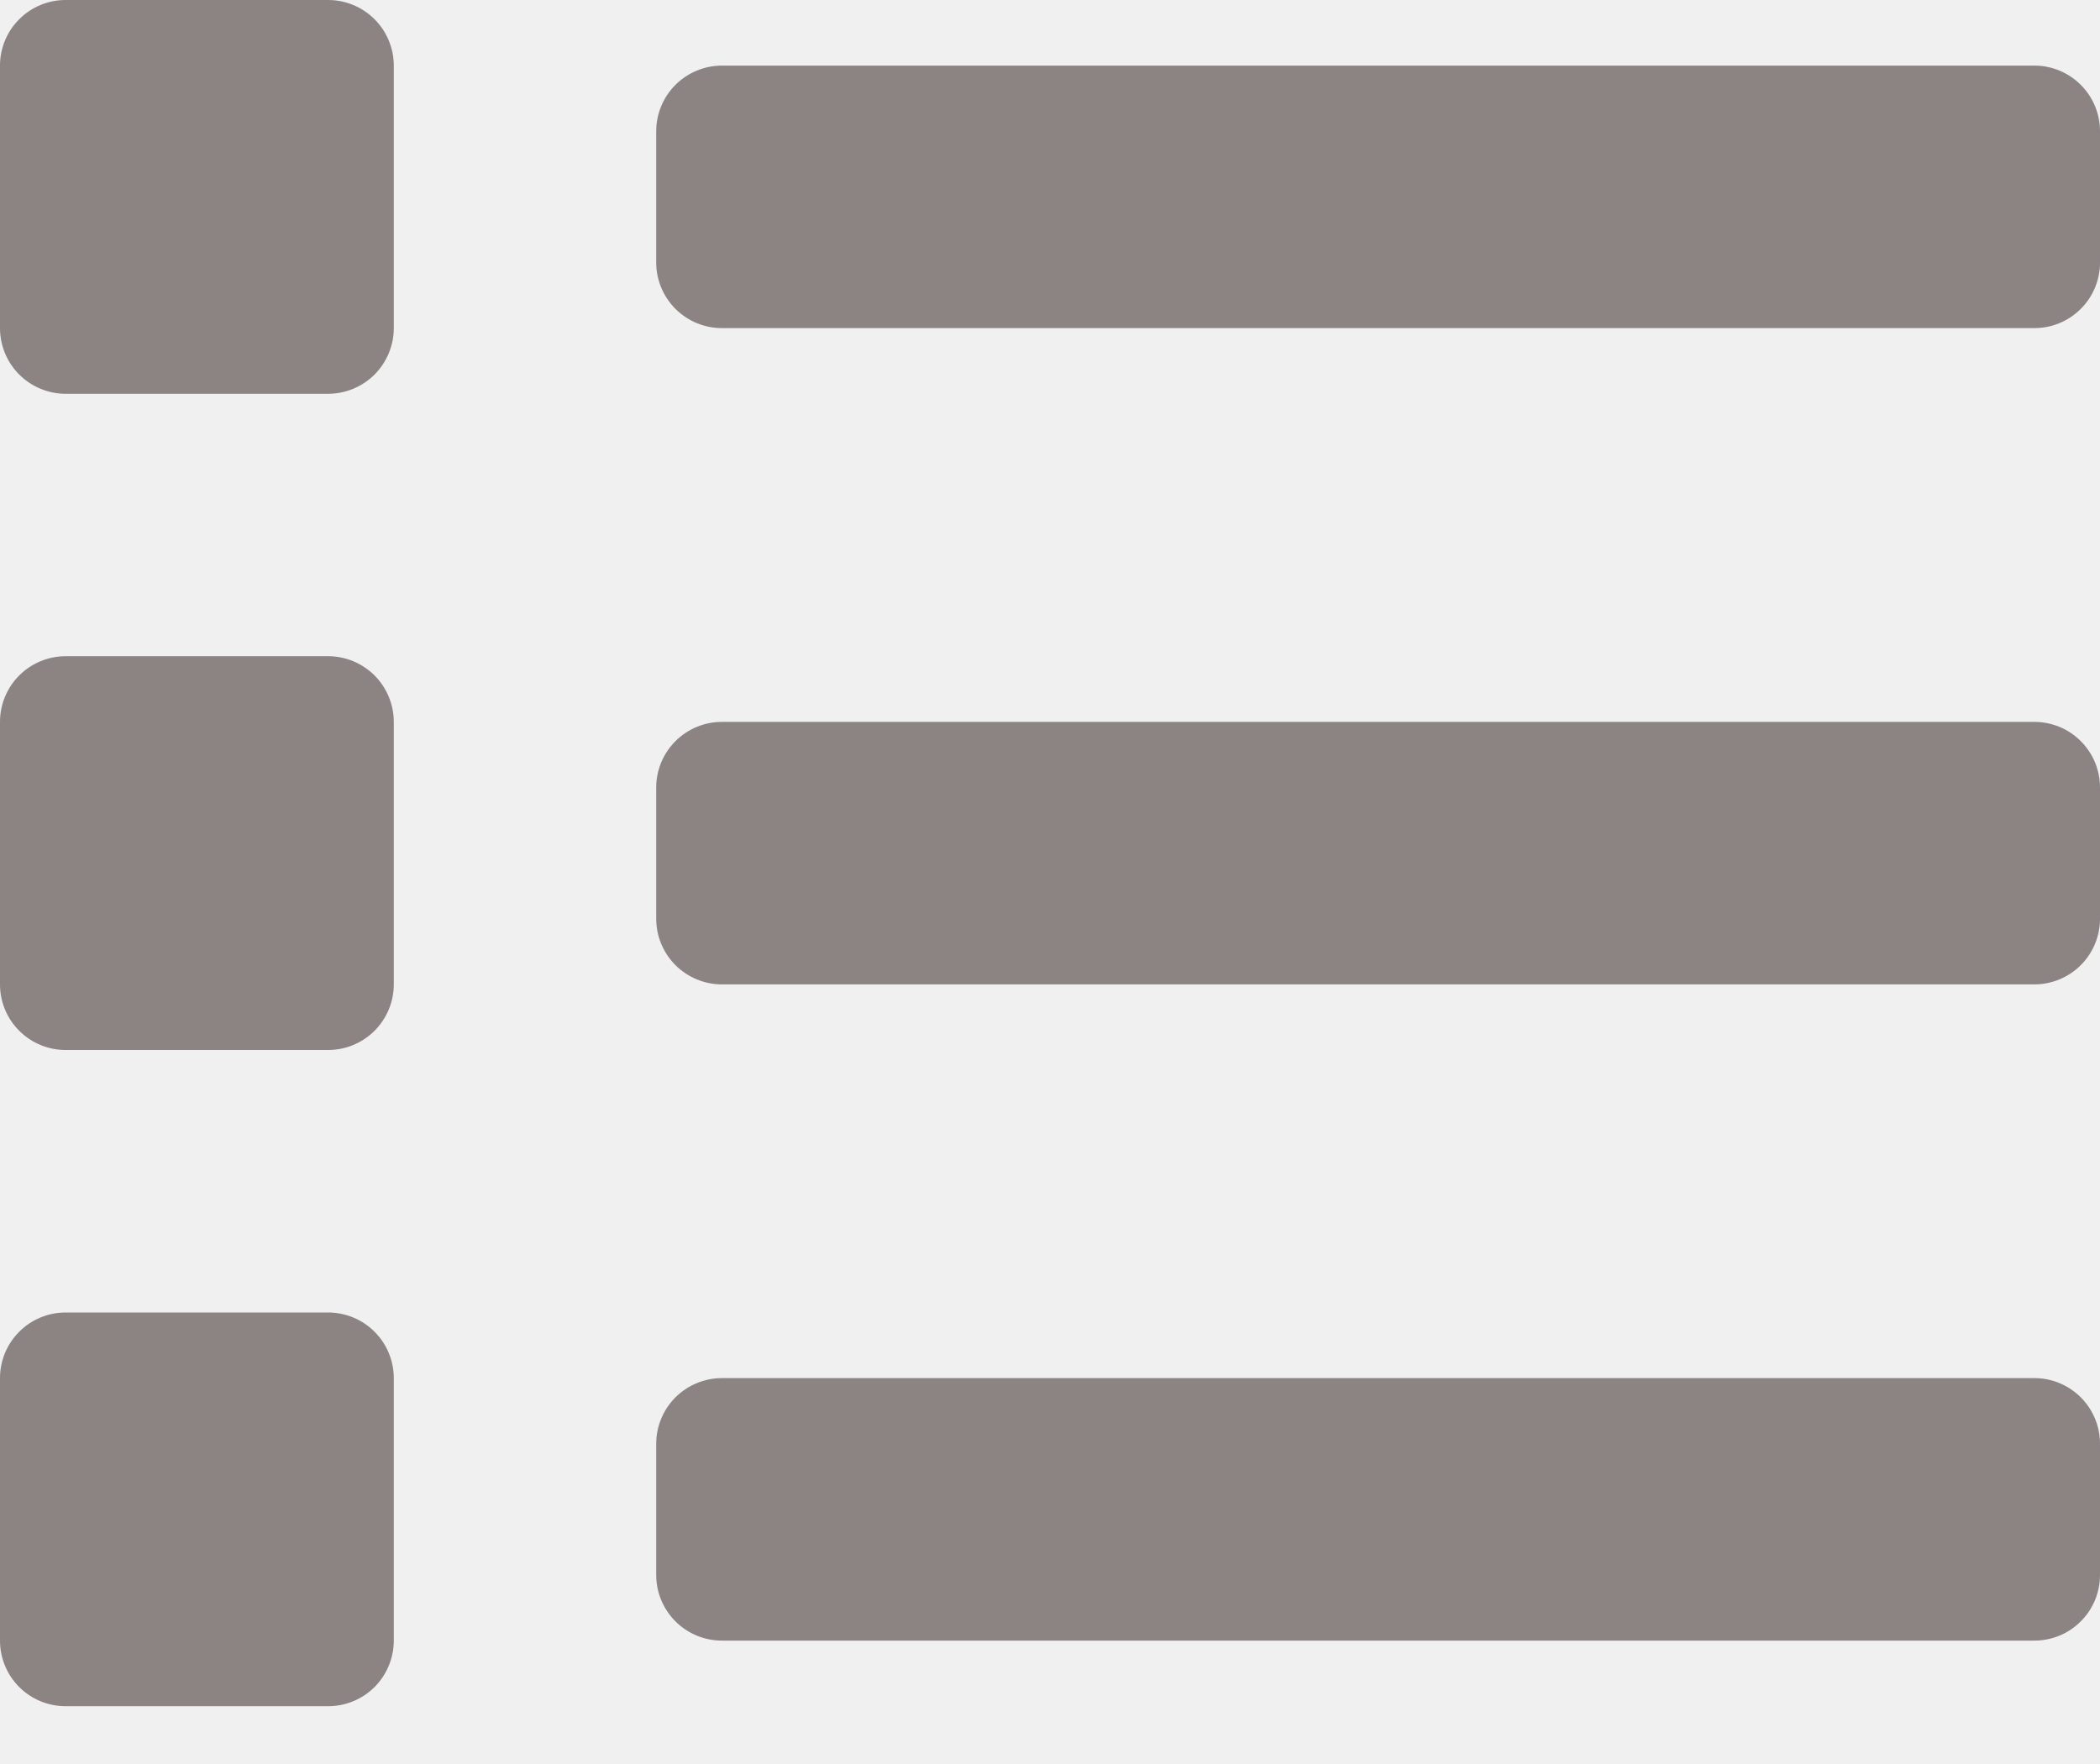
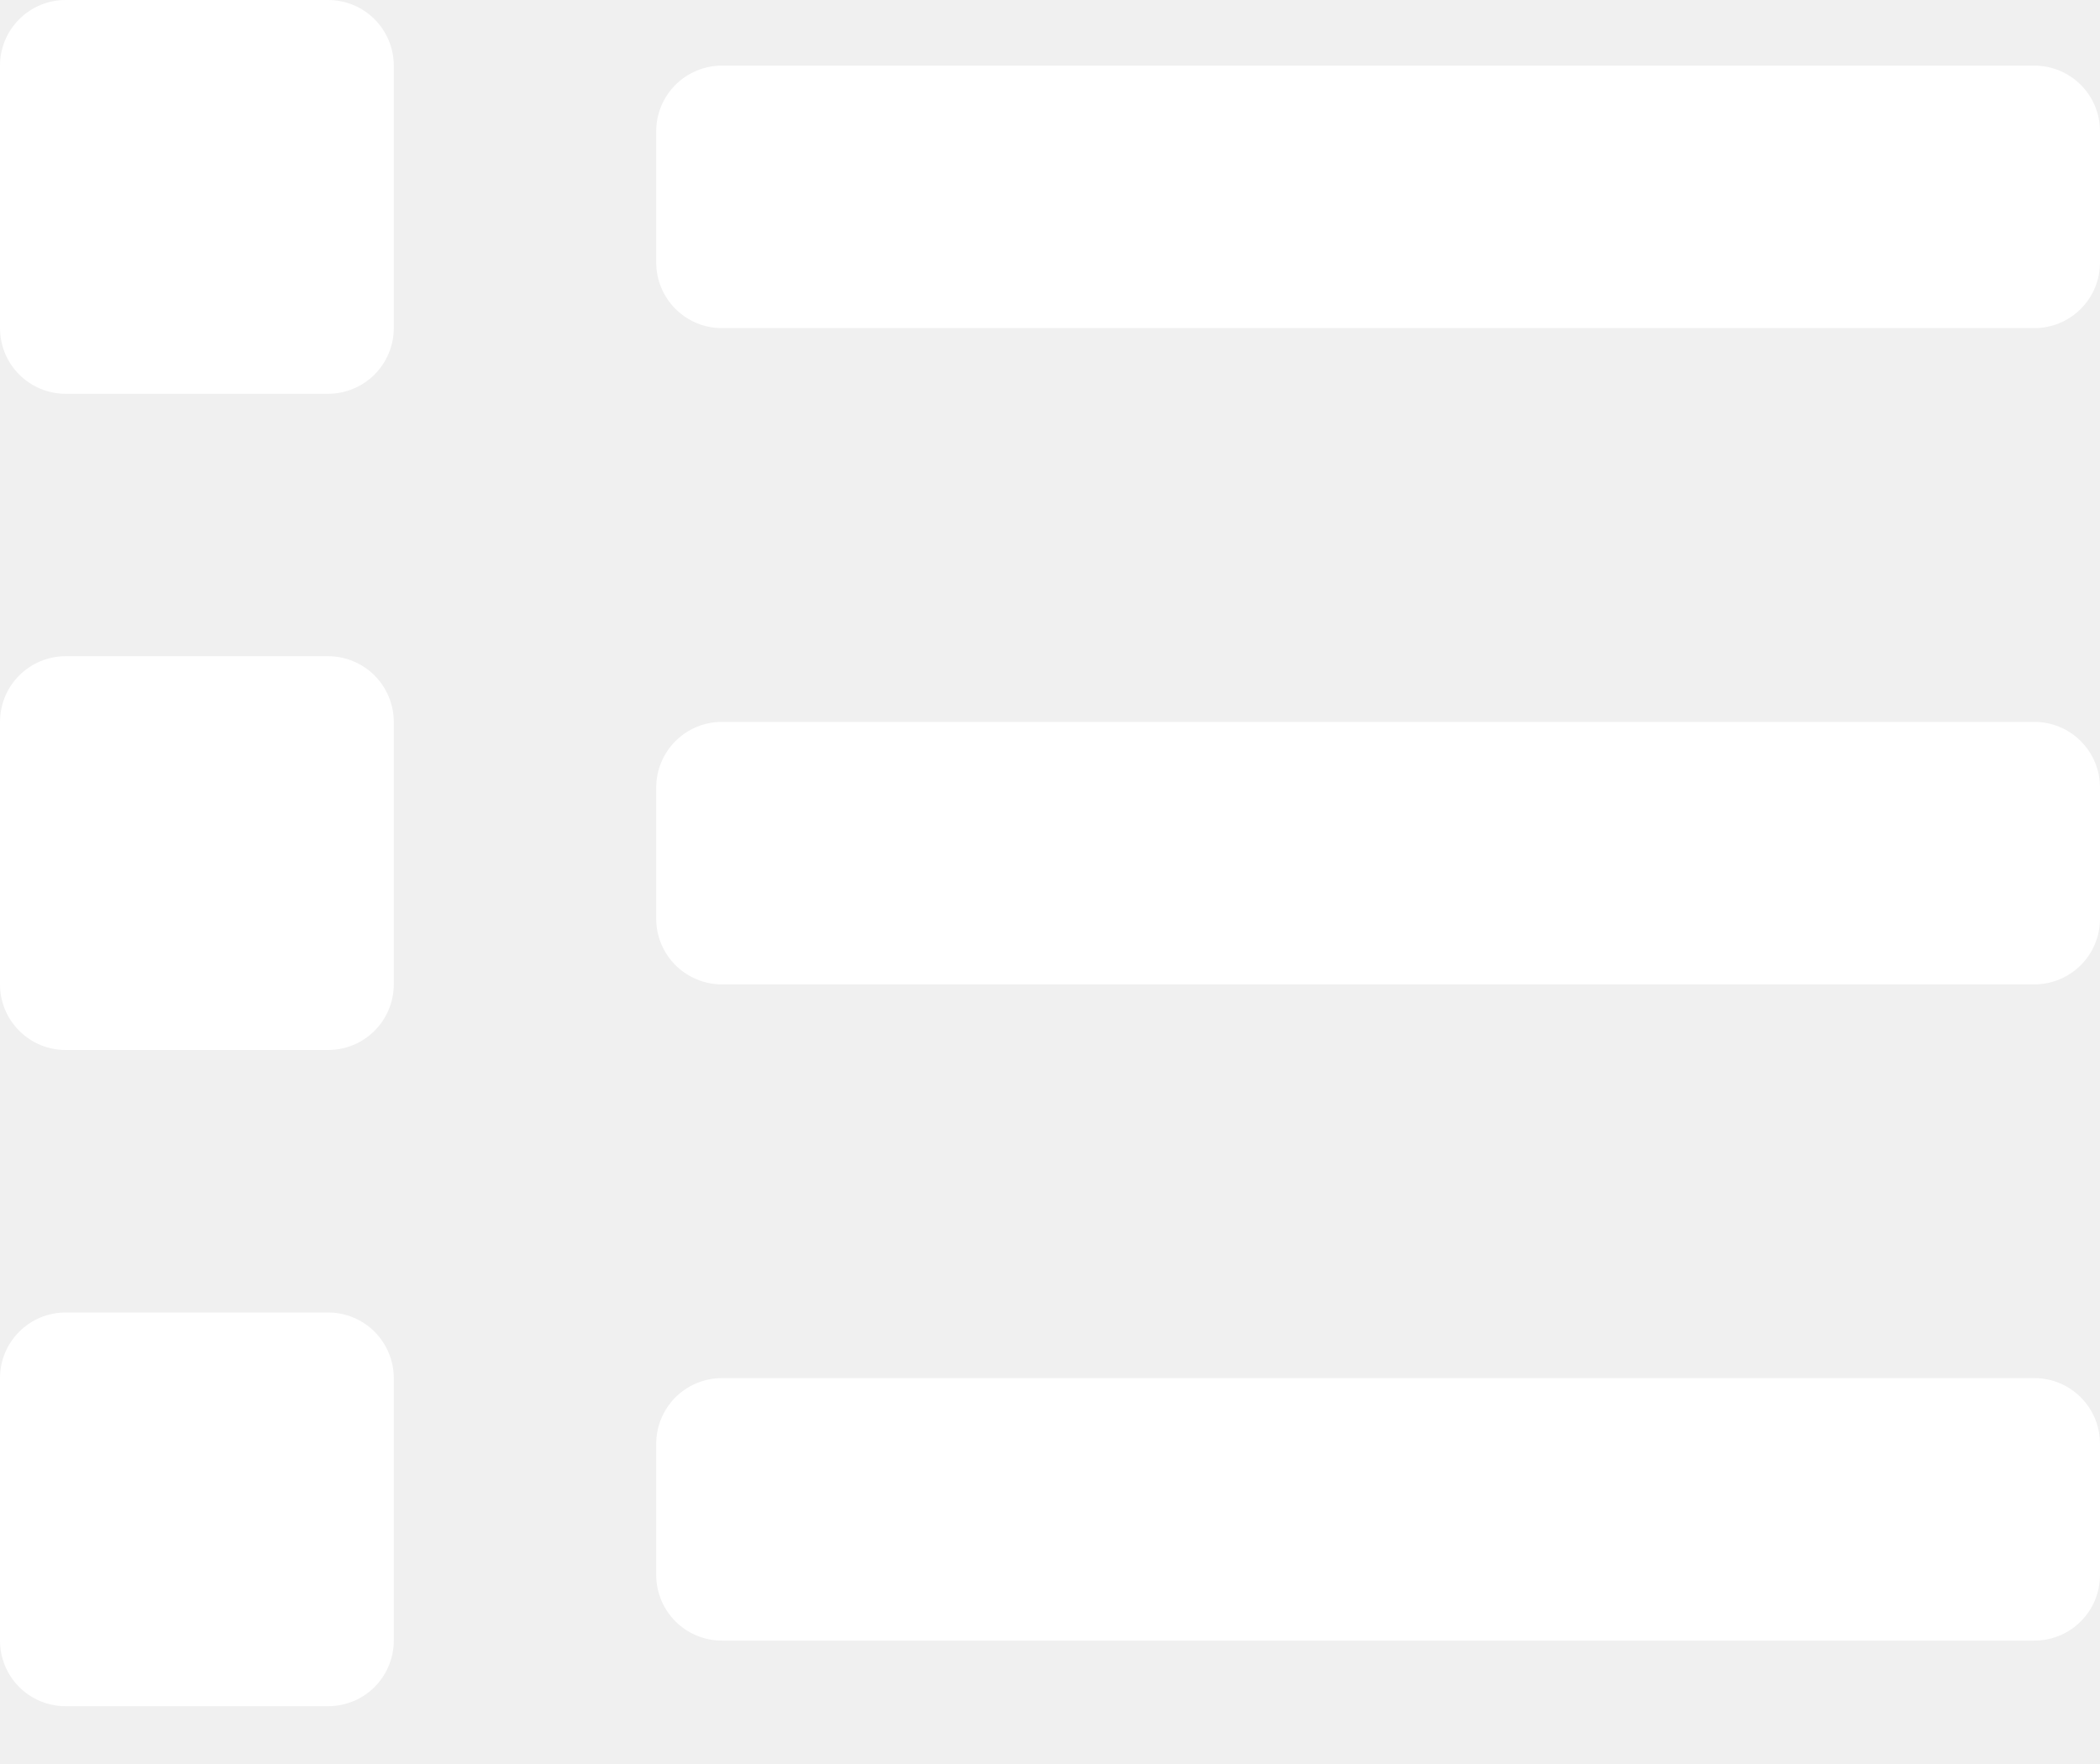
<svg xmlns="http://www.w3.org/2000/svg" width="25" height="21" viewBox="0 0 25 21" fill="none">
-   <path d="M3.906 15.625H0.781C0.574 15.625 0.375 15.707 0.229 15.854C0.082 16 0 16.199 0 16.406L0 19.531C0 19.738 0.082 19.937 0.229 20.084C0.375 20.23 0.574 20.312 0.781 20.312H3.906C4.113 20.312 4.312 20.23 4.459 20.084C4.605 19.937 4.688 19.738 4.688 19.531V16.406C4.688 16.199 4.605 16 4.459 15.854C4.312 15.707 4.113 15.625 3.906 15.625ZM3.906 0H0.781C0.574 0 0.375 0.082 0.229 0.229C0.082 0.375 0 0.574 0 0.781L0 3.906C0 4.113 0.082 4.312 0.229 4.459C0.375 4.605 0.574 4.688 0.781 4.688H3.906C4.113 4.688 4.312 4.605 4.459 4.459C4.605 4.312 4.688 4.113 4.688 3.906V0.781C4.688 0.574 4.605 0.375 4.459 0.229C4.312 0.082 4.113 0 3.906 0ZM3.906 7.812H0.781C0.574 7.812 0.375 7.895 0.229 8.041C0.082 8.188 0 8.387 0 8.594L0 11.719C0 11.926 0.082 12.125 0.229 12.271C0.375 12.418 0.574 12.5 0.781 12.5H3.906C4.113 12.5 4.312 12.418 4.459 12.271C4.605 12.125 4.688 11.926 4.688 11.719V8.594C4.688 8.387 4.605 8.188 4.459 8.041C4.312 7.895 4.113 7.812 3.906 7.812ZM24.219 16.406H8.594C8.387 16.406 8.188 16.489 8.041 16.635C7.895 16.782 7.812 16.98 7.812 17.188V18.75C7.812 18.957 7.895 19.156 8.041 19.302C8.188 19.449 8.387 19.531 8.594 19.531H24.219C24.426 19.531 24.625 19.449 24.771 19.302C24.918 19.156 25 18.957 25 18.75V17.188C25 16.98 24.918 16.782 24.771 16.635C24.625 16.489 24.426 16.406 24.219 16.406ZM24.219 0.781H8.594C8.387 0.781 8.188 0.864 8.041 1.01C7.895 1.157 7.812 1.355 7.812 1.562V3.125C7.812 3.332 7.895 3.531 8.041 3.677C8.188 3.824 8.387 3.906 8.594 3.906H24.219C24.426 3.906 24.625 3.824 24.771 3.677C24.918 3.531 25 3.332 25 3.125V1.562C25 1.355 24.918 1.157 24.771 1.01C24.625 0.864 24.426 0.781 24.219 0.781ZM24.219 8.594H8.594C8.387 8.594 8.188 8.676 8.041 8.823C7.895 8.969 7.812 9.168 7.812 9.375V10.938C7.812 11.145 7.895 11.343 8.041 11.49C8.188 11.636 8.387 11.719 8.594 11.719H24.219C24.426 11.719 24.625 11.636 24.771 11.49C24.918 11.343 25 11.145 25 10.938V9.375C25 9.168 24.918 8.969 24.771 8.823C24.625 8.676 24.426 8.594 24.219 8.594Z" fill="#8C8383" />
+   <path d="M3.906 15.625H0.781C0.574 15.625 0.375 15.707 0.229 15.854C0.082 16 0 16.199 0 16.406L0 19.531C0 19.738 0.082 19.937 0.229 20.084C0.375 20.23 0.574 20.312 0.781 20.312H3.906C4.113 20.312 4.312 20.23 4.459 20.084C4.605 19.937 4.688 19.738 4.688 19.531V16.406C4.688 16.199 4.605 16 4.459 15.854C4.312 15.707 4.113 15.625 3.906 15.625ZM3.906 0H0.781C0.574 0 0.375 0.082 0.229 0.229C0.082 0.375 0 0.574 0 0.781L0 3.906C0 4.113 0.082 4.312 0.229 4.459C0.375 4.605 0.574 4.688 0.781 4.688H3.906C4.113 4.688 4.312 4.605 4.459 4.459C4.605 4.312 4.688 4.113 4.688 3.906V0.781C4.688 0.574 4.605 0.375 4.459 0.229C4.312 0.082 4.113 0 3.906 0ZM3.906 7.812H0.781C0.574 7.812 0.375 7.895 0.229 8.041C0.082 8.188 0 8.387 0 8.594L0 11.719C0 11.926 0.082 12.125 0.229 12.271C0.375 12.418 0.574 12.5 0.781 12.5H3.906C4.113 12.5 4.312 12.418 4.459 12.271C4.605 12.125 4.688 11.926 4.688 11.719V8.594C4.688 8.387 4.605 8.188 4.459 8.041C4.312 7.895 4.113 7.812 3.906 7.812ZM24.219 16.406H8.594C8.387 16.406 8.188 16.489 8.041 16.635C7.895 16.782 7.812 16.98 7.812 17.188V18.75C7.812 18.957 7.895 19.156 8.041 19.302C8.188 19.449 8.387 19.531 8.594 19.531H24.219C24.426 19.531 24.625 19.449 24.771 19.302C24.918 19.156 25 18.957 25 18.75V17.188C25 16.98 24.918 16.782 24.771 16.635C24.625 16.489 24.426 16.406 24.219 16.406ZM24.219 0.781H8.594C8.387 0.781 8.188 0.864 8.041 1.01C7.895 1.157 7.812 1.355 7.812 1.562V3.125C7.812 3.332 7.895 3.531 8.041 3.677C8.188 3.824 8.387 3.906 8.594 3.906H24.219C24.426 3.906 24.625 3.824 24.771 3.677C24.918 3.531 25 3.332 25 3.125V1.562C25 1.355 24.918 1.157 24.771 1.01C24.625 0.864 24.426 0.781 24.219 0.781ZM24.219 8.594H8.594C8.387 8.594 8.188 8.676 8.041 8.823C7.895 8.969 7.812 9.168 7.812 9.375V10.938C7.812 11.145 7.895 11.343 8.041 11.49C8.188 11.636 8.387 11.719 8.594 11.719H24.219C24.426 11.719 24.625 11.636 24.771 11.49C24.918 11.343 25 11.145 25 10.938V9.375C25 9.168 24.918 8.969 24.771 8.823C24.625 8.676 24.426 8.594 24.219 8.594Z" fill="#fff" />
</svg>
